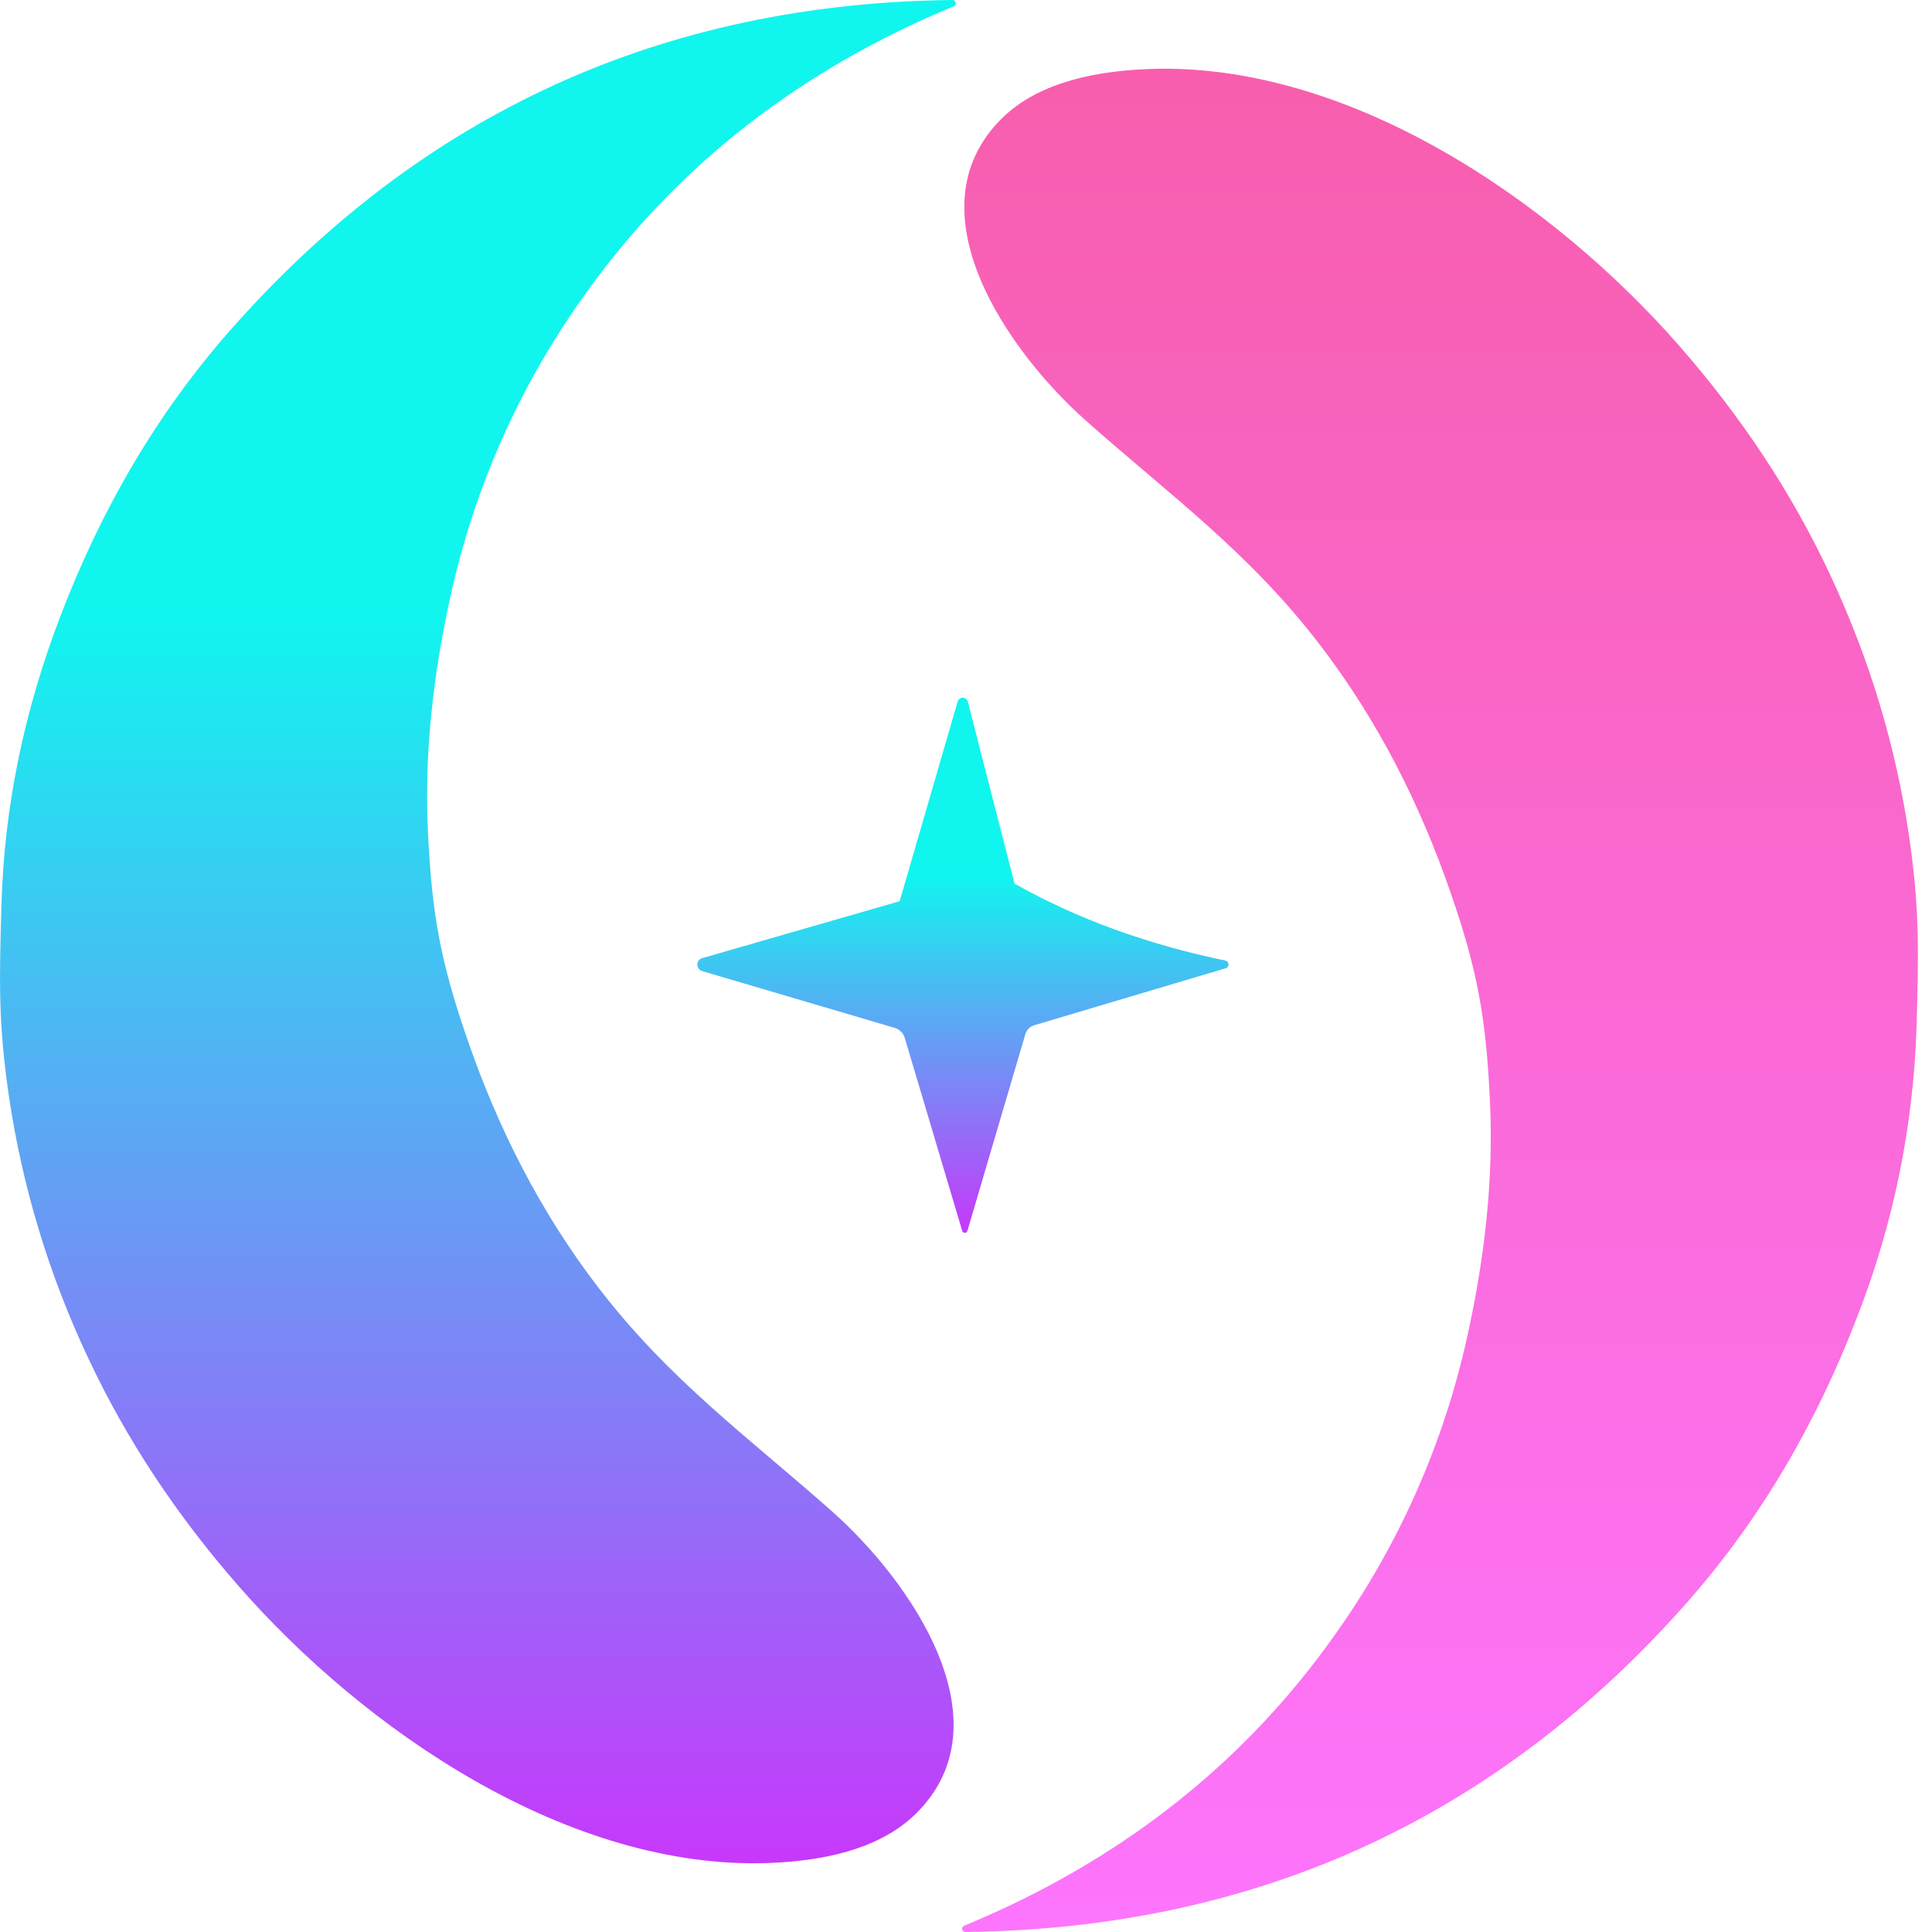
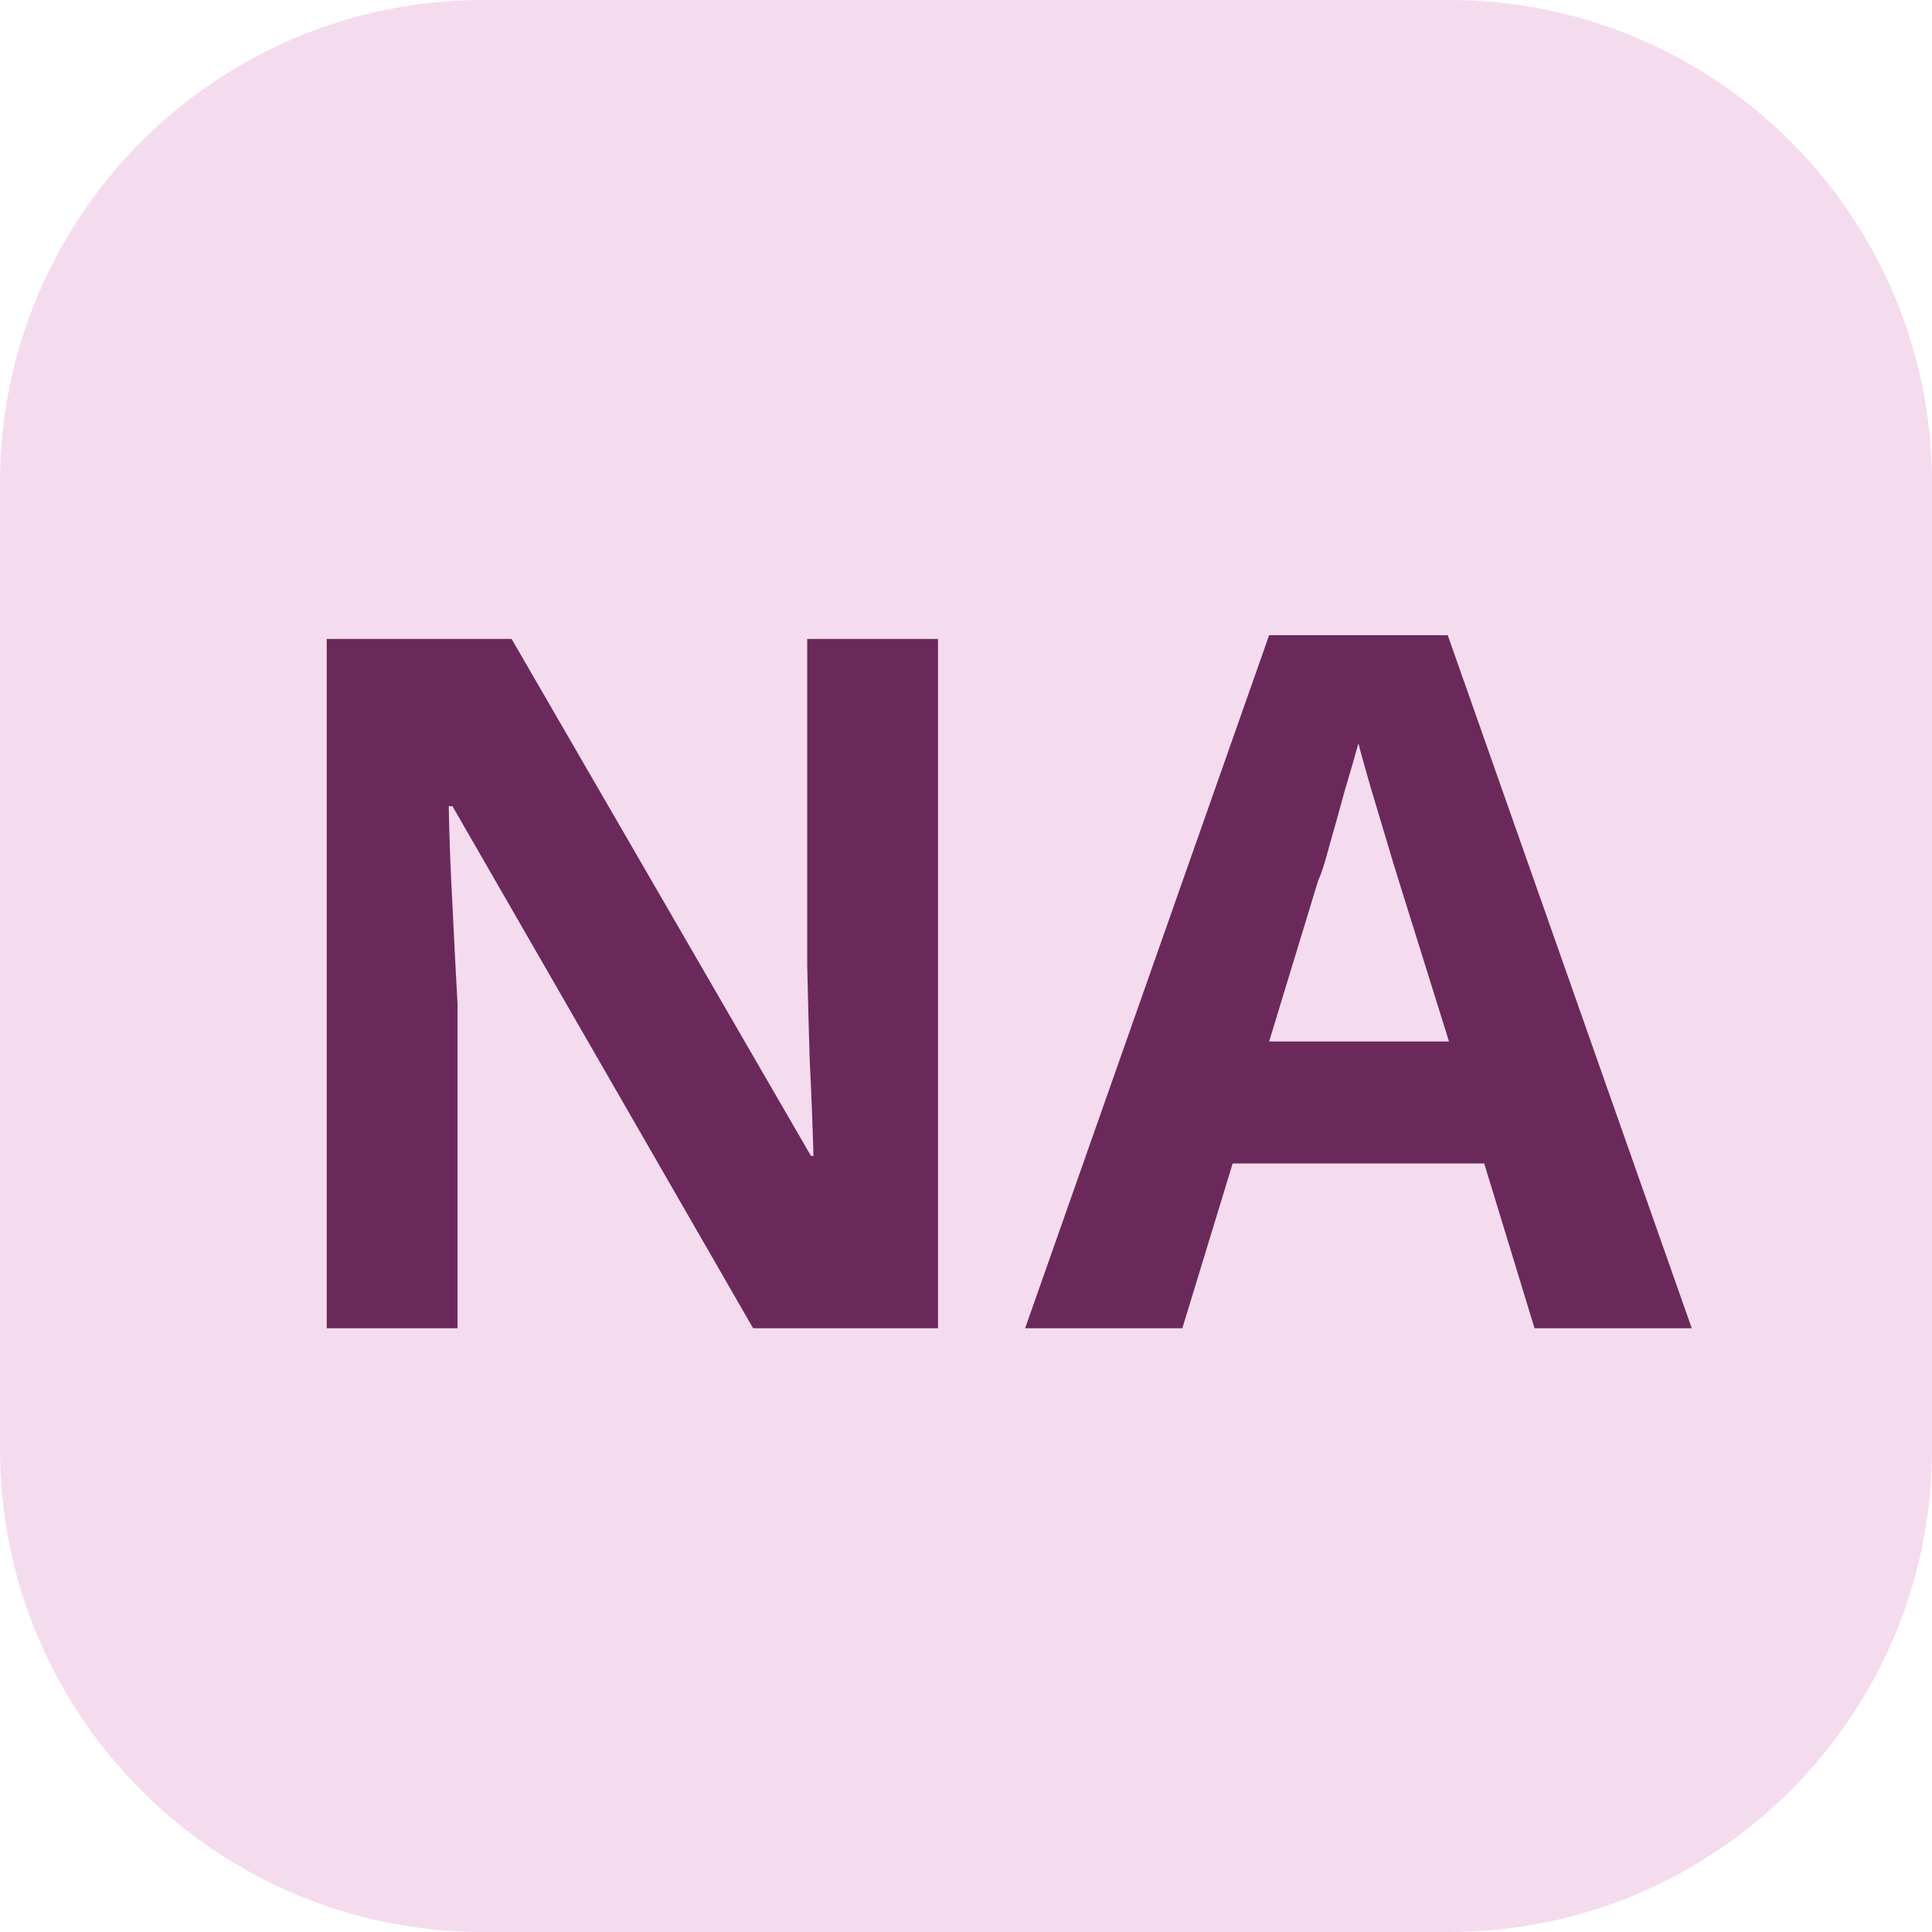
- <svg xmlns="http://www.w3.org/2000/svg" height="1em" style="flex:none;line-height:1" viewBox="0 0 24 24" width="1em">
-   <path d="M23.078 16.34c-.506 1.323-1.198 2.519-2.117 3.562-2.378 2.696-5.374 4.057-8.971 4.098a.037.037 0 01-.024-.01.041.041 0 01-.013-.023.041.041 0 01.003-.025.037.037 0 01.019-.019c1.886-.779 3.454-1.973 4.625-3.639a10.148 10.148 0 001.626-3.677c.217-.98.33-1.955.282-2.942-.048-1.018-.152-1.601-.484-2.565-.386-1.12-.915-2.16-1.627-3.089-.883-1.154-1.876-1.87-2.9-2.779-.995-.88-2.19-2.623-1.059-3.754.384-.384.997-.59 1.838-.621 2.478-.09 5.011 1.636 6.597 3.453.75.86 1.38 1.798 1.865 2.837.486 1.041.814 2.122.978 3.246.133.915.117 1.441.092 2.365a10.82 10.82 0 01-.73 3.582z" fill="url(#lobe-icons-new-api-0-_R_0_)" />
-   <path d="M11.86.01a.041.041 0 01.009.049.038.038 0 01-.018.018C9.964.856 8.396 2.05 7.225 3.716a10.148 10.148 0 00-1.626 3.678c-.217.979-.33 1.955-.283 2.941.049 1.018.154 1.601.486 2.565.385 1.12.914 2.16 1.626 3.088.883 1.154 1.876 1.872 2.9 2.78.995.88 2.19 2.622 1.059 3.753-.385.385-.997.591-1.838.622-2.478.089-5.011-1.636-6.597-3.454-.75-.86-1.38-1.797-1.865-2.837a11.591 11.591 0 01-.978-3.246c-.133-.914-.117-1.44-.091-2.364.034-1.225.284-2.416.73-3.582.504-1.323 1.197-2.52 2.116-3.562C5.241 1.402 8.238.04 11.835 0c.009 0 .018.004.024.01z" fill="url(#lobe-icons-new-api-1-_R_0_)" />
-   <path d="M8.721 11.903l2.455-.708.72-2.48a.066.066 0 01.127.002l.58 2.26c.776.437 1.65.755 2.622.956a.05.05 0 01.028.075.05.05 0 01-.024.019l-2.382.709a.163.163 0 00-.109.108l-.72 2.444a.034.034 0 01-.031.027.034.034 0 01-.034-.024l-.713-2.395a.183.183 0 00-.128-.128l-2.39-.705a.084.084 0 01-.044-.13.084.084 0 01.043-.03z" fill="url(#lobe-icons-new-api-2-_R_0_)" />
-   <defs>
-     <linearGradient gradientUnits="userSpaceOnUse" id="lobe-icons-new-api-0-_R_0_" x1="17.889" x2="17.889" y1=".854" y2="24">
-       <stop stop-color="#F85EAD" />
-       <stop offset="1" stop-color="#FD75FD" />
-     </linearGradient>
-     <linearGradient gradientUnits="userSpaceOnUse" id="lobe-icons-new-api-1-_R_0_" x1="5.936" x2="5.936" y1="0" y2="23.146">
-       <stop offset=".332" stop-color="#11F5EF" />
-       <stop offset="1" stop-color="#C738FB" />
-     </linearGradient>
-     <linearGradient gradientUnits="userSpaceOnUse" id="lobe-icons-new-api-2-_R_0_" x1="11.961" x2="11.961" y1="8.666" y2="15.315">
-       <stop offset=".332" stop-color="#11F5EF" />
-       <stop offset="1" stop-color="#C738FB" />
-     </linearGradient>
-   </defs>
+ <svg xmlns="http://www.w3.org/2000/svg" viewBox="0 0 24 24" role="img">
+   <rect width="24" height="24" rx="6" fill="hsl(315,55%,91%)" />
+   <text x="12" y="16.5" text-anchor="middle" font-family="system-ui, sans-serif" font-size="12" font-weight="700" fill="hsl(315,45%,29%)">NA</text>
</svg>
